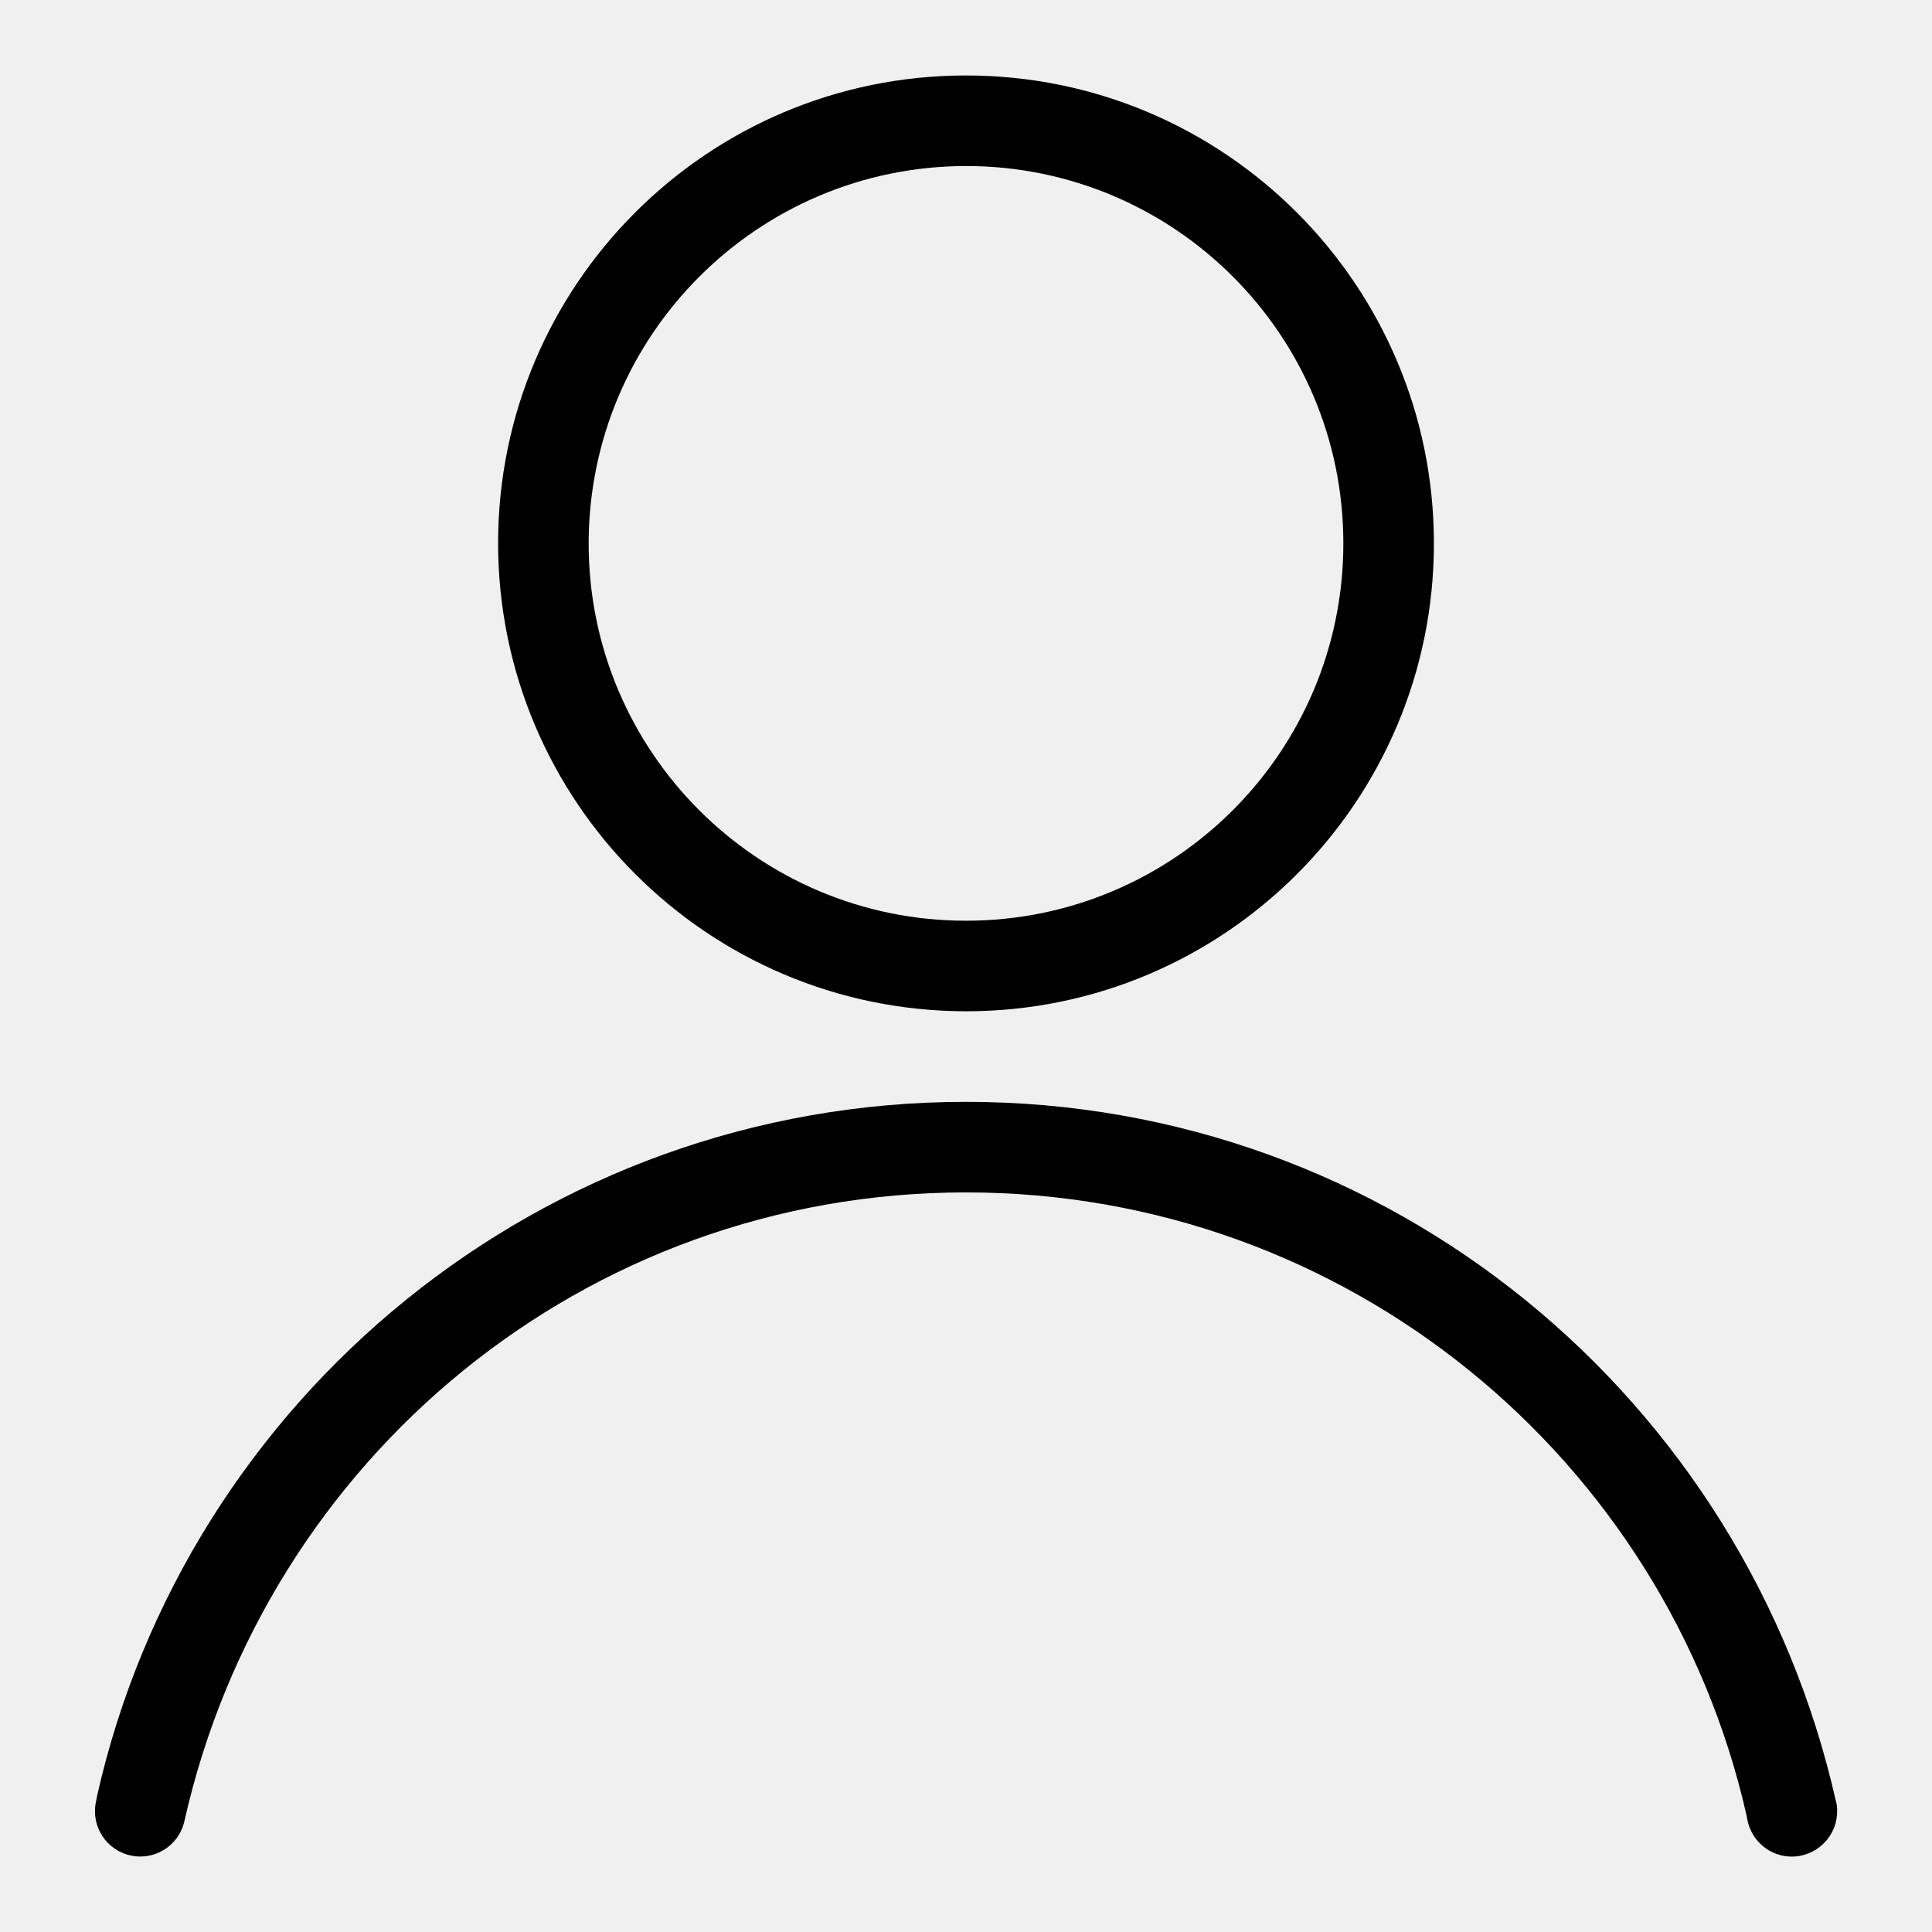
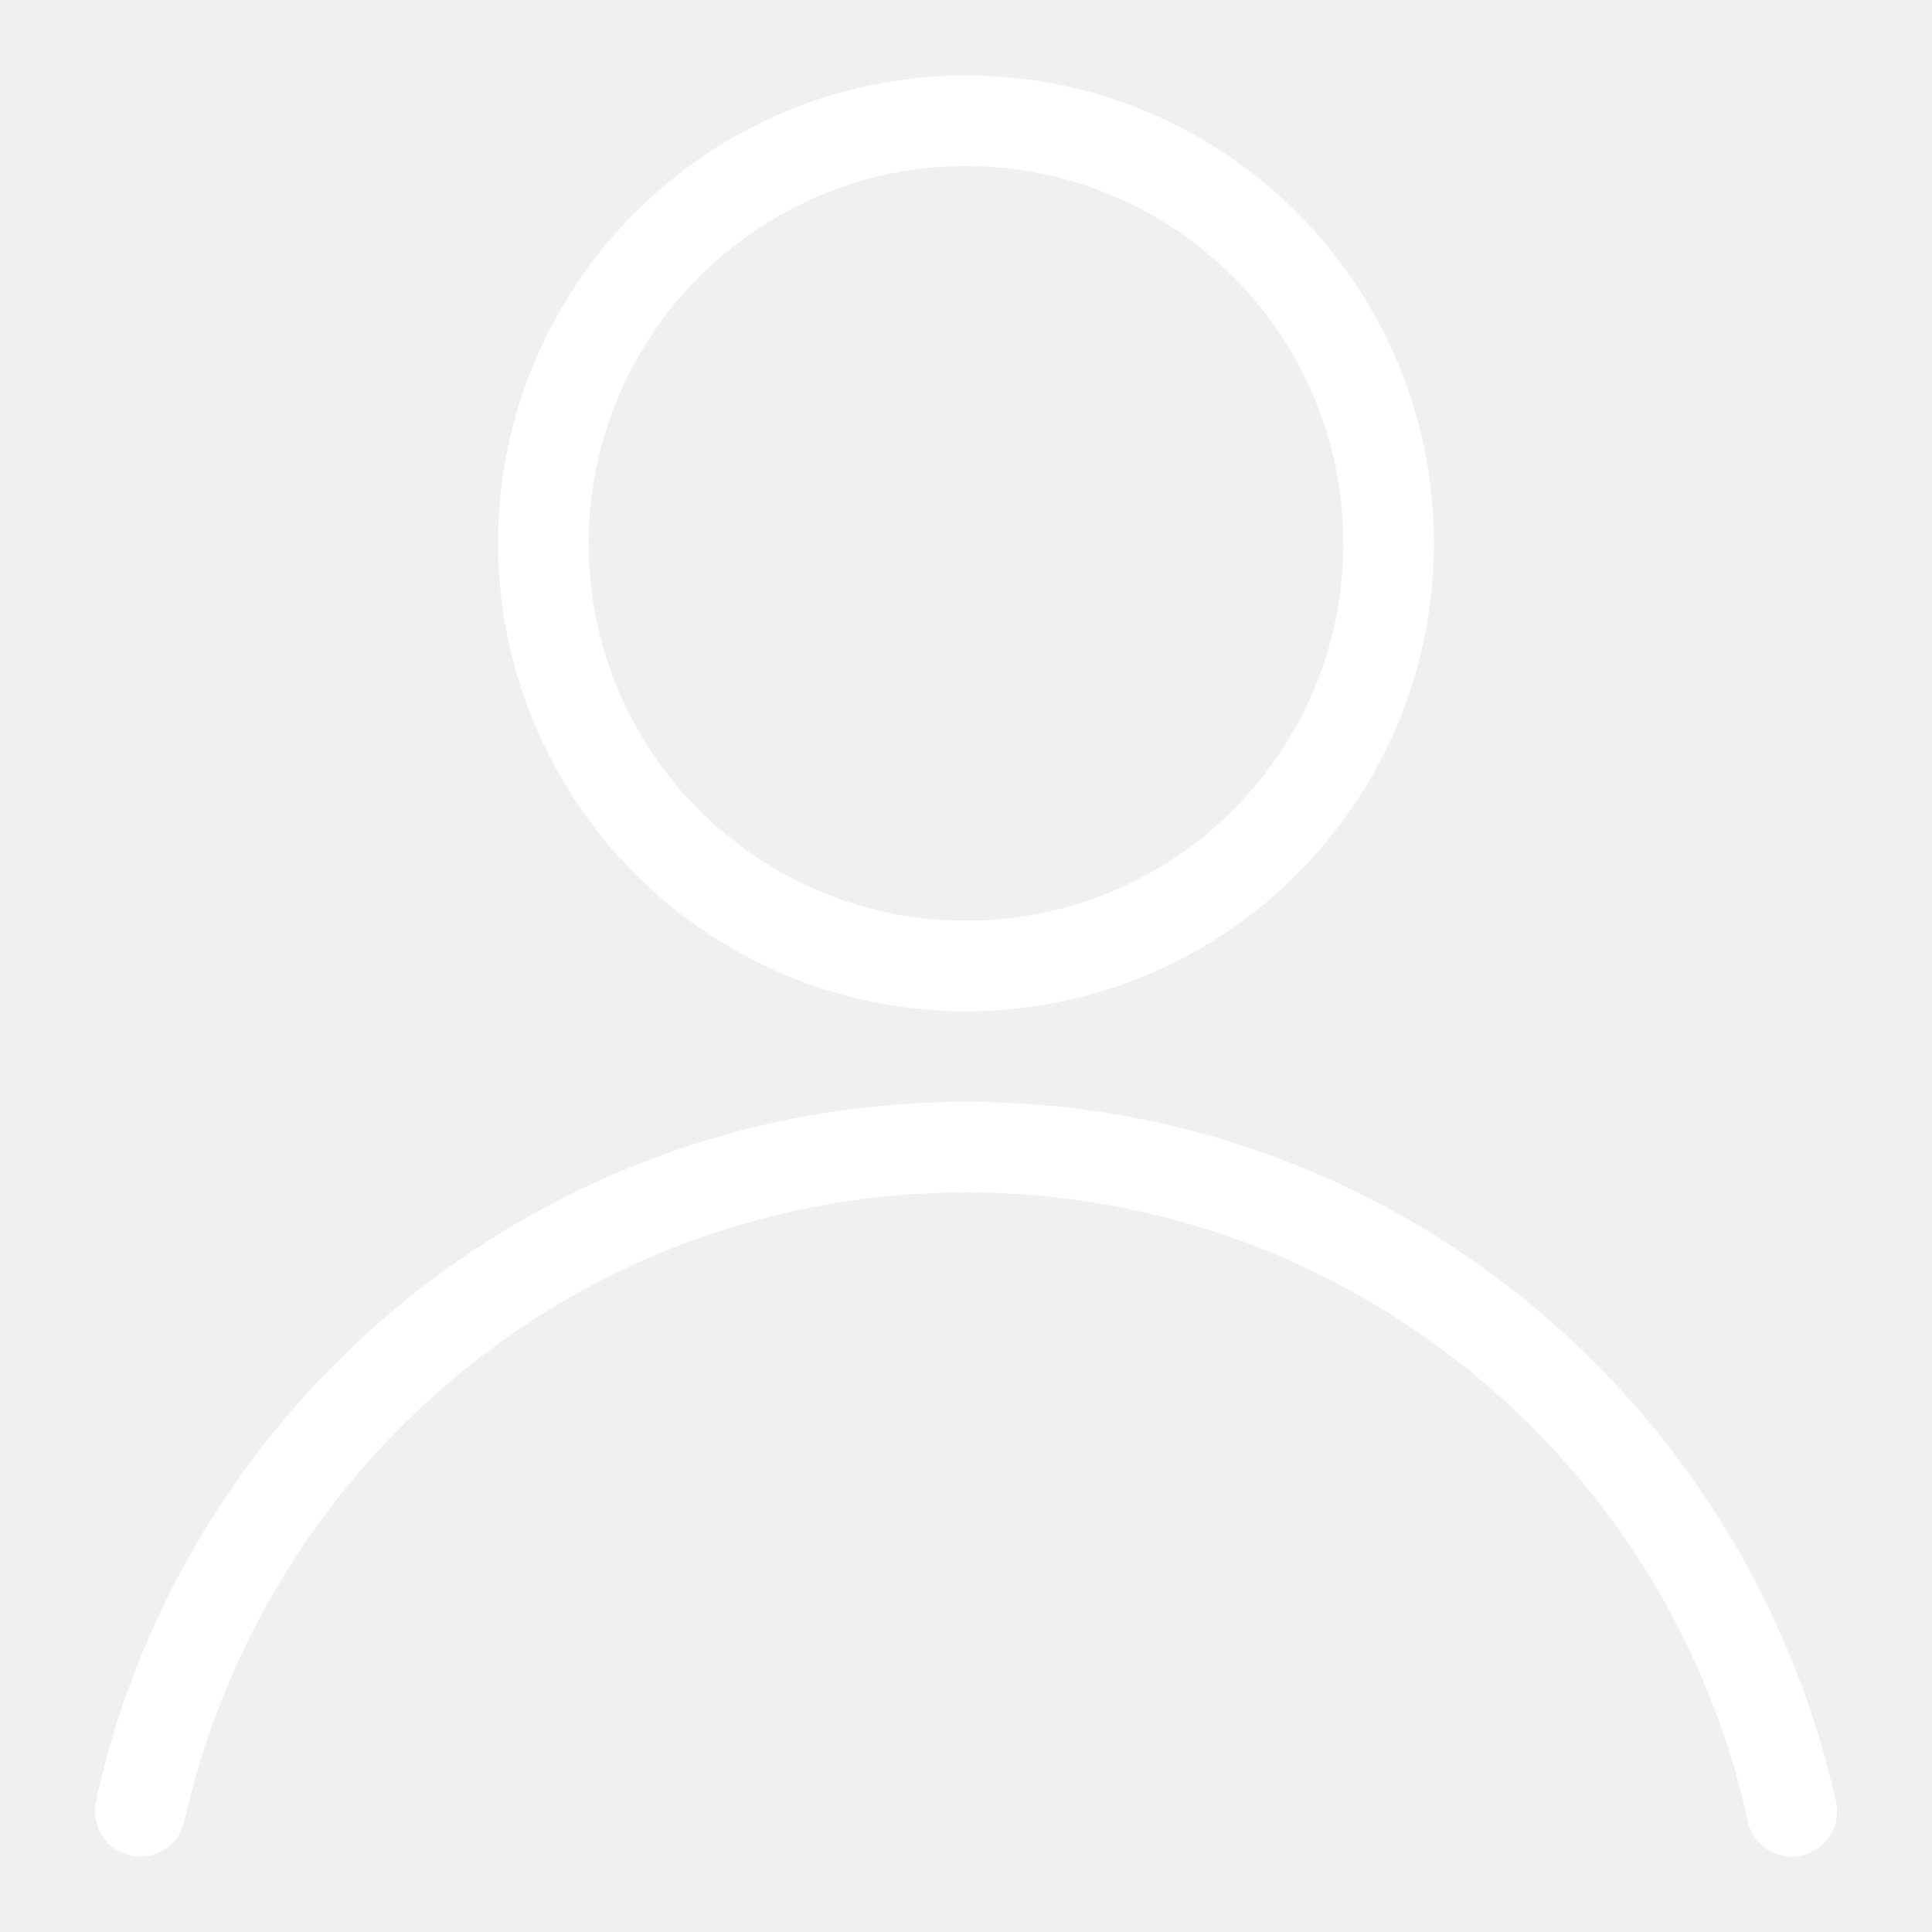
- <svg xmlns="http://www.w3.org/2000/svg" fill="#000000" width="800px" height="800px" viewBox="0 0 32 32" version="1.1">
+ <svg xmlns="http://www.w3.org/2000/svg" fill="#ffffff" width="800px" height="800px" viewBox="0 0 32 32" version="1.1">
  <path d="M16 16.75c4.28 0 7.75-3.47 7.75-7.75s-3.47-7.75-7.75-7.75c-4.28 0-7.75 3.47-7.75 7.75v0c0.005 4.278 3.472 7.745 7.75 7.75h0zM16 2.75c3.452 0 6.25 2.798 6.25 6.25s-2.798 6.25-6.25 6.25c-3.452 0-6.25-2.798-6.25-6.25v0c0.004-3.45 2.8-6.246 6.25-6.25h0zM30.41 29.84c-1.503-6.677-7.383-11.59-14.41-11.59s-12.907 4.913-14.391 11.491l-0.019 0.099c-0.011 0.048-0.017 0.103-0.017 0.16 0 0.414 0.336 0.75 0.75 0.75 0.357 0 0.656-0.25 0.731-0.585l0.001-0.005c1.351-5.998 6.633-10.41 12.945-10.41s11.594 4.413 12.929 10.322l0.017 0.089c0.076 0.34 0.374 0.59 0.732 0.59 0 0 0.001 0 0.001 0h-0c0.057-0 0.112-0.007 0.165-0.019l-0.005 0.001c0.34-0.076 0.59-0.375 0.59-0.733 0-0.057-0.006-0.112-0.018-0.165l0.001 0.005z" />
</svg>
